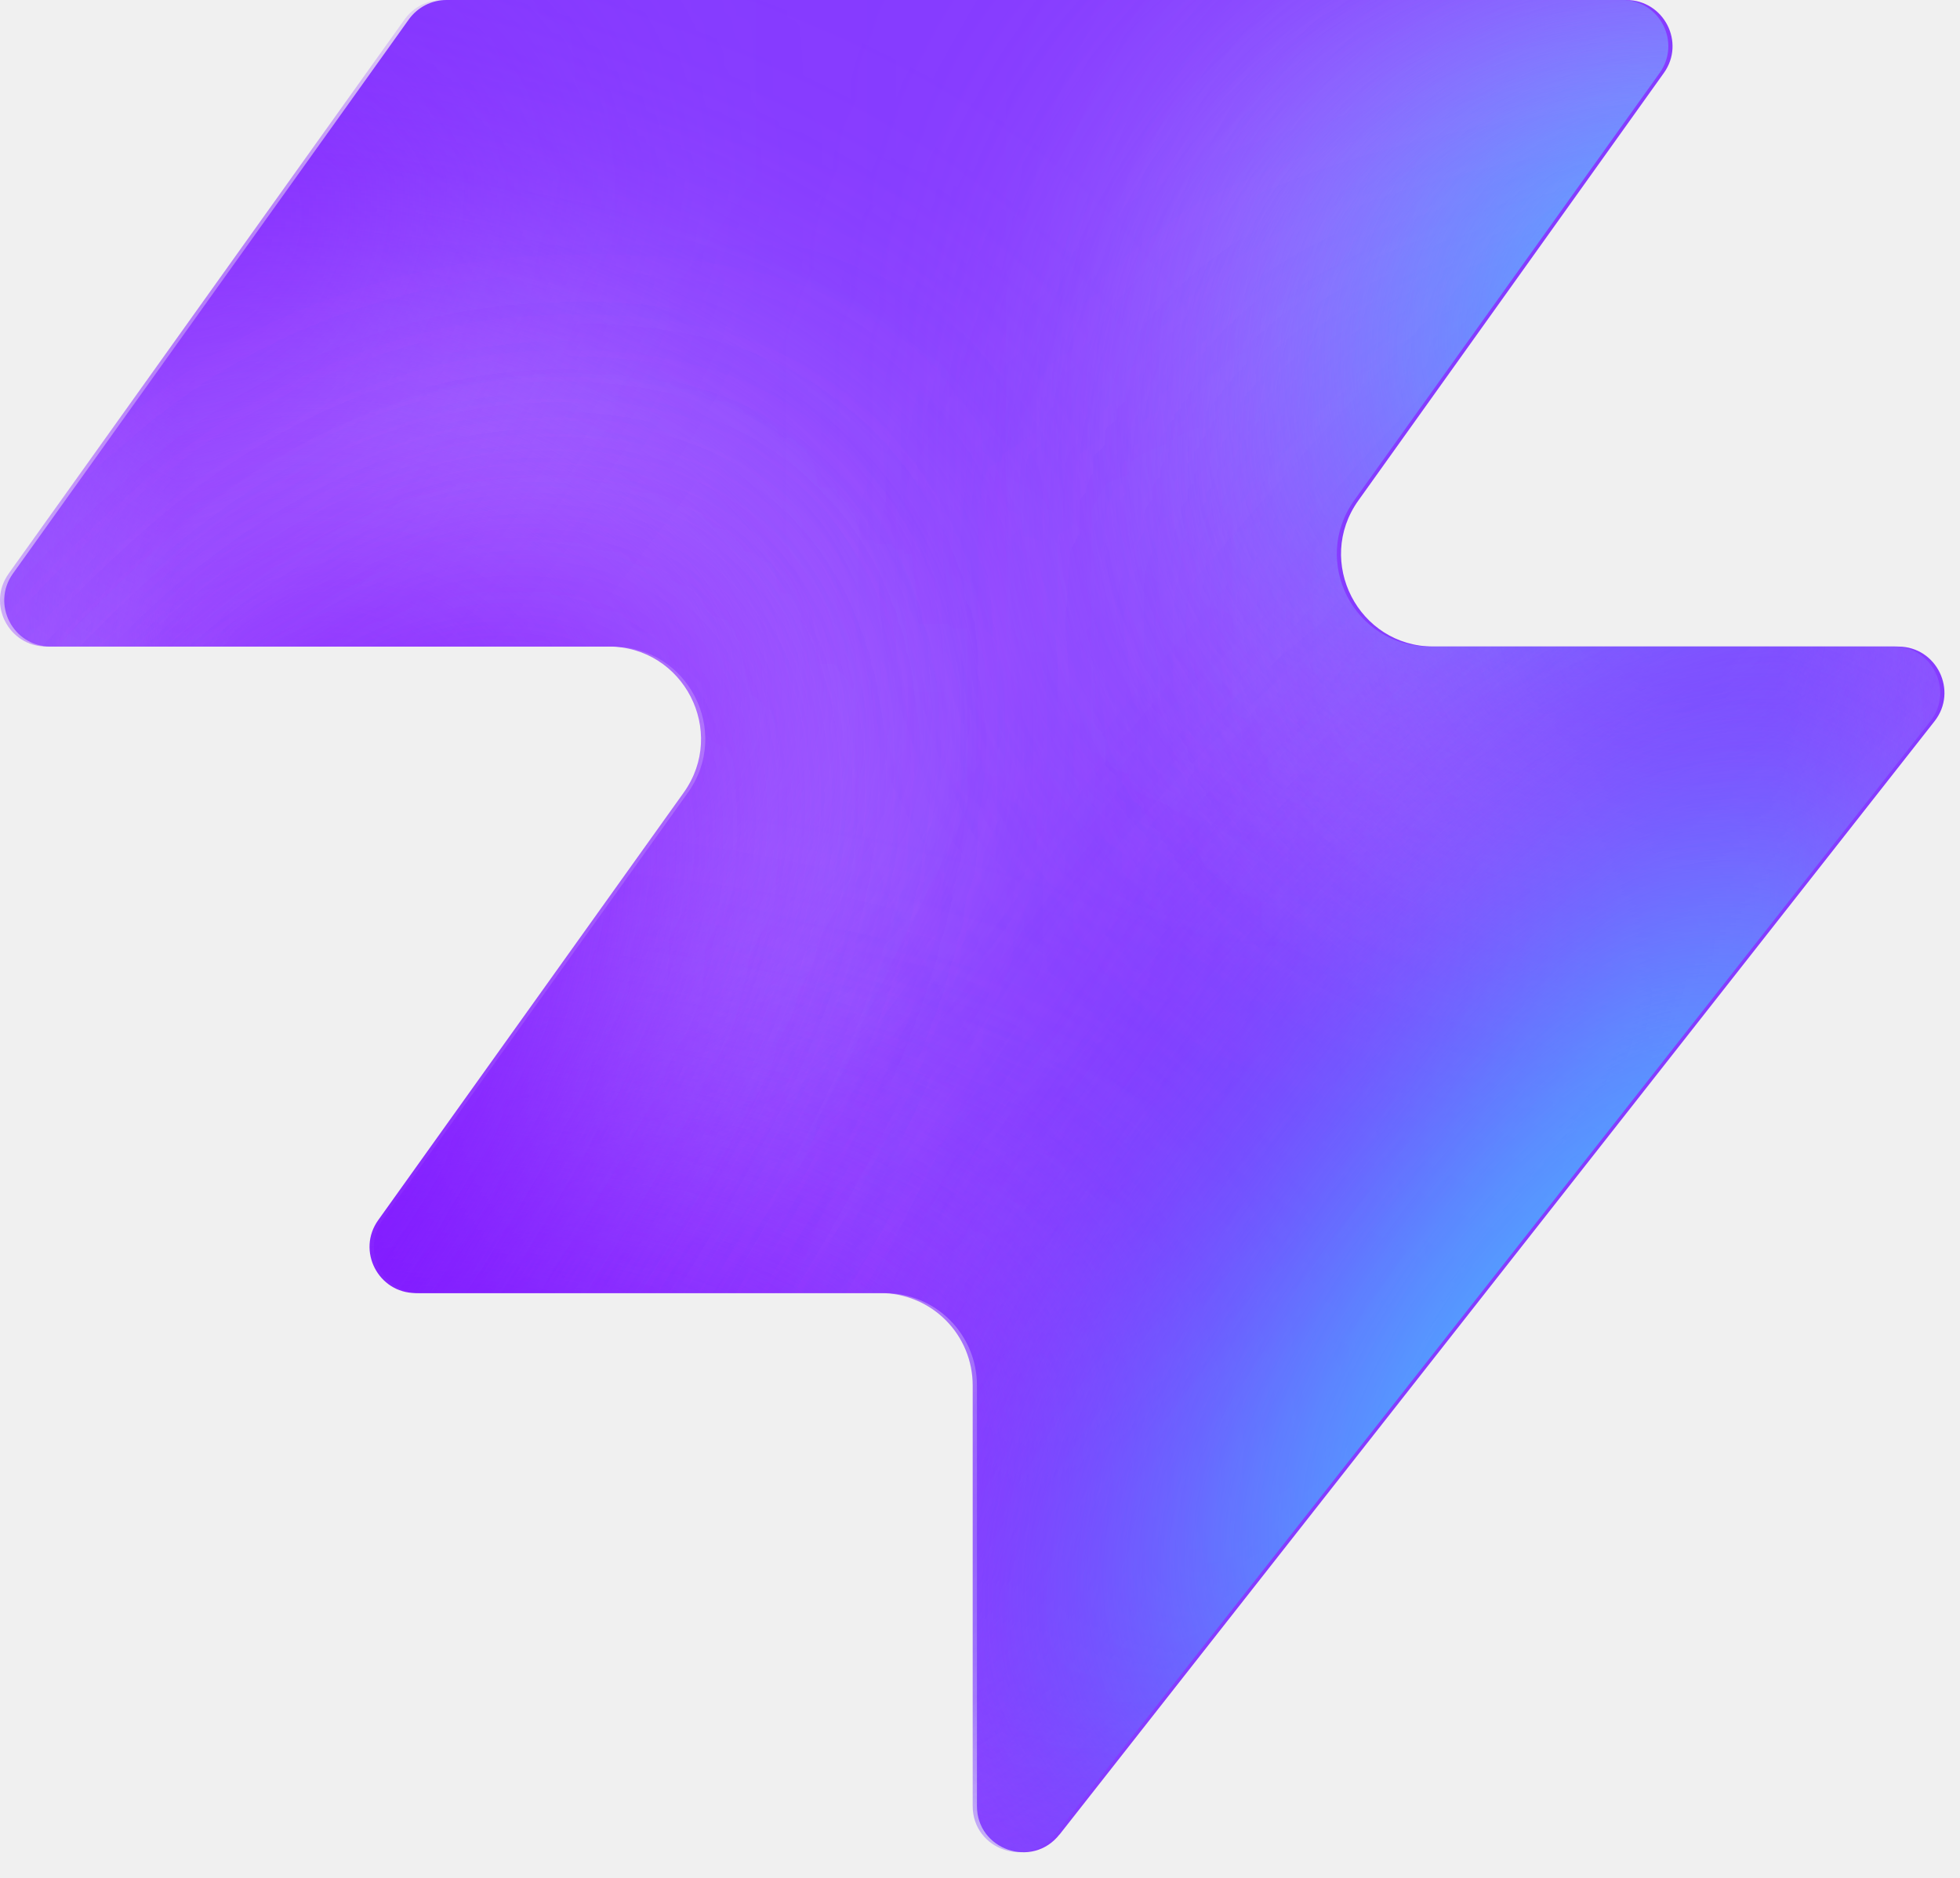
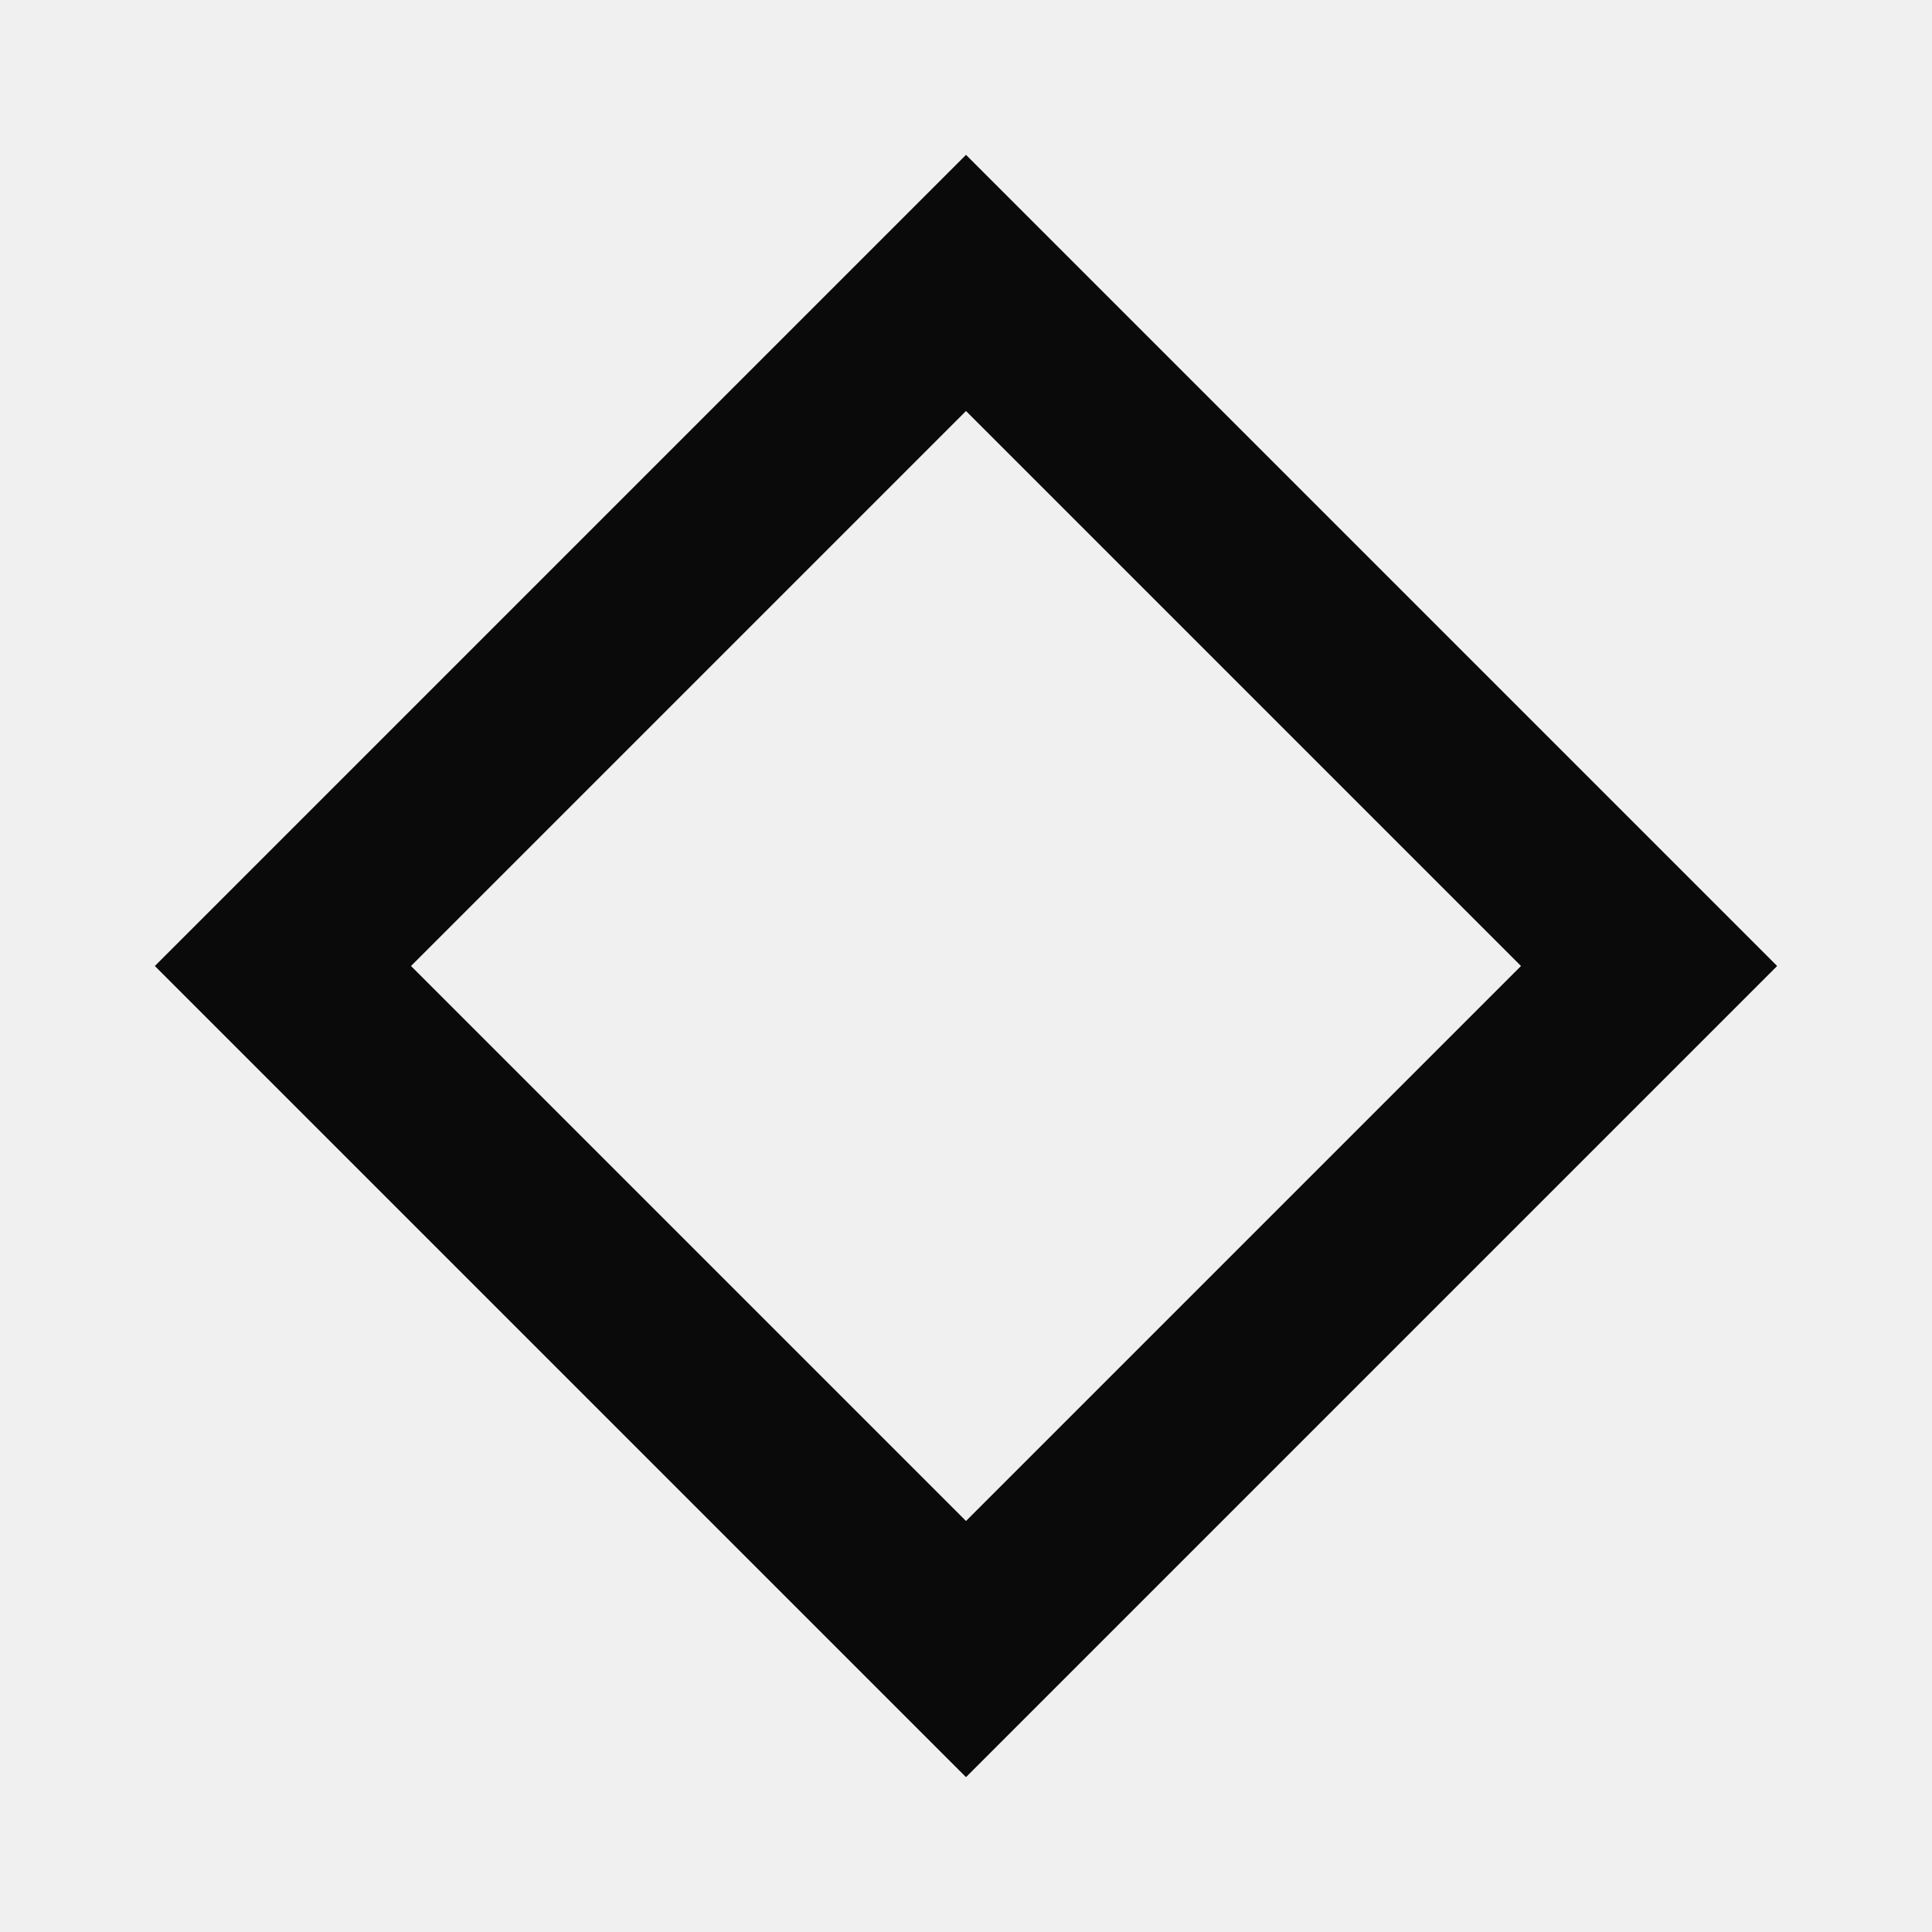
- <svg xmlns="http://www.w3.org/2000/svg" width="48" height="46" fill="none" viewBox="0 0 48 46">
-   <path fill="#863bff" d="M25.946 44.938c-.664.845-2.021.375-2.021-.698V33.937a2.26 2.26 0 0 0-2.262-2.262H10.287c-.92 0-1.456-1.04-.92-1.788l7.48-10.471c1.07-1.497 0-3.578-1.842-3.578H1.237c-.92 0-1.456-1.04-.92-1.788L10.013.474c.214-.297.556-.474.92-.474h28.894c.92 0 1.456 1.04.92 1.788l-7.48 10.471c-1.07 1.498 0 3.579 1.842 3.579h11.377c.943 0 1.473 1.088.89 1.83L25.947 44.94z" style="fill:#863bff;fill:color(display-p3 .525 .23 1);fill-opacity:1" />
-   <mask id="a" width="48" height="46" x="0" y="0" maskUnits="userSpaceOnUse" style="mask-type:alpha">
-     <path fill="#000" d="M25.842 44.938c-.664.844-2.021.375-2.021-.698V33.937a2.26 2.26 0 0 0-2.262-2.262H10.183c-.92 0-1.456-1.04-.92-1.788l7.48-10.471c1.07-1.498 0-3.579-1.842-3.579H1.133c-.92 0-1.456-1.04-.92-1.787L9.91.473c.214-.297.556-.474.92-.474h28.894c.92 0 1.456 1.04.92 1.788l-7.48 10.471c-1.07 1.498 0 3.578 1.842 3.578h11.377c.943 0 1.473 1.088.89 1.832L25.843 44.94z" style="fill:#000;fill-opacity:1" />
-   </mask>
-   <g mask="url(#a)">
-     <g filter="url(#b)">
-       <ellipse cx="5.508" cy="14.704" fill="#ede6ff" rx="5.508" ry="14.704" style="fill:#ede6ff;fill:color(display-p3 .927 .903 1);fill-opacity:1" transform="matrix(.00324 1 1 -.00324 -4.47 31.516)" />
-     </g>
-     <g filter="url(#c)">
-       <ellipse cx="10.399" cy="29.851" fill="#ede6ff" rx="10.399" ry="29.851" style="fill:#ede6ff;fill:color(display-p3 .927 .903 1);fill-opacity:1" transform="matrix(.00324 1 1 -.00324 -39.328 7.883)" />
-     </g>
-     <g filter="url(#d)">
-       <ellipse cx="5.508" cy="30.487" fill="#7e14ff" rx="5.508" ry="30.487" style="fill:#7e14ff;fill:color(display-p3 .492 .077 1);fill-opacity:1" transform="rotate(89.814 -25.913 -14.639)scale(1 -1)" />
-     </g>
-     <g filter="url(#e)">
-       <ellipse cx="5.508" cy="30.599" fill="#7e14ff" rx="5.508" ry="30.599" style="fill:#7e14ff;fill:color(display-p3 .492 .077 1);fill-opacity:1" transform="rotate(89.814 -32.644 -3.334)scale(1 -1)" />
-     </g>
-     <g filter="url(#f)">
-       <ellipse cx="5.508" cy="30.599" fill="#7e14ff" rx="5.508" ry="30.599" style="fill:#7e14ff;fill:color(display-p3 .492 .077 1);fill-opacity:1" transform="matrix(.00324 1 1 -.00324 -34.34 30.47)" />
-     </g>
-     <g filter="url(#g)">
-       <ellipse cx="14.072" cy="22.078" fill="#ede6ff" rx="14.072" ry="22.078" style="fill:#ede6ff;fill:color(display-p3 .927 .903 1);fill-opacity:1" transform="rotate(93.35 24.506 48.493)scale(-1 1)" />
-     </g>
-     <g filter="url(#h)">
-       <ellipse cx="3.47" cy="21.501" fill="#7e14ff" rx="3.47" ry="21.501" style="fill:#7e14ff;fill:color(display-p3 .492 .077 1);fill-opacity:1" transform="rotate(89.009 28.708 47.59)scale(-1 1)" />
-     </g>
-     <g filter="url(#i)">
-       <ellipse cx="3.47" cy="21.501" fill="#7e14ff" rx="3.47" ry="21.501" style="fill:#7e14ff;fill:color(display-p3 .492 .077 1);fill-opacity:1" transform="rotate(89.009 28.708 47.59)scale(-1 1)" />
-     </g>
-     <g filter="url(#j)">
-       <ellipse cx=".387" cy="8.972" fill="#7e14ff" rx="4.407" ry="29.108" style="fill:#7e14ff;fill:color(display-p3 .492 .077 1);fill-opacity:1" transform="rotate(39.51 .387 8.972)" />
-     </g>
-     <g filter="url(#k)">
-       <ellipse cx="47.523" cy="-6.092" fill="#7e14ff" rx="4.407" ry="29.108" style="fill:#7e14ff;fill:color(display-p3 .492 .077 1);fill-opacity:1" transform="rotate(37.892 47.523 -6.092)" />
-     </g>
-     <g filter="url(#l)">
-       <ellipse cx="41.412" cy="6.333" fill="#47bfff" rx="5.971" ry="9.665" style="fill:#47bfff;fill:color(display-p3 .28 .748 1);fill-opacity:1" transform="rotate(37.892 41.412 6.333)" />
-     </g>
-     <g filter="url(#m)">
-       <ellipse cx="-1.879" cy="38.332" fill="#7e14ff" rx="4.407" ry="29.108" style="fill:#7e14ff;fill:color(display-p3 .492 .077 1);fill-opacity:1" transform="rotate(37.892 -1.88 38.332)" />
-     </g>
-     <g filter="url(#n)">
-       <ellipse cx="-1.879" cy="38.332" fill="#7e14ff" rx="4.407" ry="29.108" style="fill:#7e14ff;fill:color(display-p3 .492 .077 1);fill-opacity:1" transform="rotate(37.892 -1.88 38.332)" />
-     </g>
-     <g filter="url(#o)">
-       <ellipse cx="35.651" cy="29.907" fill="#7e14ff" rx="4.407" ry="29.108" style="fill:#7e14ff;fill:color(display-p3 .492 .077 1);fill-opacity:1" transform="rotate(37.892 35.651 29.907)" />
-     </g>
-     <g filter="url(#p)">
-       <ellipse cx="38.418" cy="32.4" fill="#47bfff" rx="5.971" ry="15.297" style="fill:#47bfff;fill:color(display-p3 .28 .748 1);fill-opacity:1" transform="rotate(37.892 38.418 32.4)" />
-     </g>
-   </g>
-   <defs>
-     <filter id="b" width="60.045" height="41.654" x="-19.77" y="16.149" color-interpolation-filters="sRGB" filterUnits="userSpaceOnUse">
-       <feFlood flood-opacity="0" result="BackgroundImageFix" />
-       <feBlend in="SourceGraphic" in2="BackgroundImageFix" result="shape" />
-       <feGaussianBlur result="effect1_foregroundBlur_2002_17158" stdDeviation="7.659" />
-     </filter>
-     <filter id="c" width="90.34" height="51.437" x="-54.613" y="-7.533" color-interpolation-filters="sRGB" filterUnits="userSpaceOnUse">
-       <feFlood flood-opacity="0" result="BackgroundImageFix" />
-       <feBlend in="SourceGraphic" in2="BackgroundImageFix" result="shape" />
-       <feGaussianBlur result="effect1_foregroundBlur_2002_17158" stdDeviation="7.659" />
-     </filter>
-     <filter id="d" width="79.355" height="29.4" x="-49.64" y="2.03" color-interpolation-filters="sRGB" filterUnits="userSpaceOnUse">
-       <feFlood flood-opacity="0" result="BackgroundImageFix" />
-       <feBlend in="SourceGraphic" in2="BackgroundImageFix" result="shape" />
-       <feGaussianBlur result="effect1_foregroundBlur_2002_17158" stdDeviation="4.596" />
-     </filter>
-     <filter id="e" width="79.579" height="29.4" x="-45.045" y="20.029" color-interpolation-filters="sRGB" filterUnits="userSpaceOnUse">
-       <feFlood flood-opacity="0" result="BackgroundImageFix" />
-       <feBlend in="SourceGraphic" in2="BackgroundImageFix" result="shape" />
-       <feGaussianBlur result="effect1_foregroundBlur_2002_17158" stdDeviation="4.596" />
-     </filter>
-     <filter id="f" width="79.579" height="29.4" x="-43.513" y="21.178" color-interpolation-filters="sRGB" filterUnits="userSpaceOnUse">
-       <feFlood flood-opacity="0" result="BackgroundImageFix" />
-       <feBlend in="SourceGraphic" in2="BackgroundImageFix" result="shape" />
-       <feGaussianBlur result="effect1_foregroundBlur_2002_17158" stdDeviation="4.596" />
-     </filter>
-     <filter id="g" width="74.749" height="58.852" x="15.756" y="-17.901" color-interpolation-filters="sRGB" filterUnits="userSpaceOnUse">
-       <feFlood flood-opacity="0" result="BackgroundImageFix" />
-       <feBlend in="SourceGraphic" in2="BackgroundImageFix" result="shape" />
-       <feGaussianBlur result="effect1_foregroundBlur_2002_17158" stdDeviation="7.659" />
-     </filter>
-     <filter id="h" width="61.377" height="25.362" x="23.548" y="2.284" color-interpolation-filters="sRGB" filterUnits="userSpaceOnUse">
-       <feFlood flood-opacity="0" result="BackgroundImageFix" />
-       <feBlend in="SourceGraphic" in2="BackgroundImageFix" result="shape" />
-       <feGaussianBlur result="effect1_foregroundBlur_2002_17158" stdDeviation="4.596" />
-     </filter>
-     <filter id="i" width="61.377" height="25.362" x="23.548" y="2.284" color-interpolation-filters="sRGB" filterUnits="userSpaceOnUse">
-       <feFlood flood-opacity="0" result="BackgroundImageFix" />
-       <feBlend in="SourceGraphic" in2="BackgroundImageFix" result="shape" />
-       <feGaussianBlur result="effect1_foregroundBlur_2002_17158" stdDeviation="4.596" />
-     </filter>
-     <filter id="j" width="56.045" height="63.649" x="-27.636" y="-22.853" color-interpolation-filters="sRGB" filterUnits="userSpaceOnUse">
-       <feFlood flood-opacity="0" result="BackgroundImageFix" />
-       <feBlend in="SourceGraphic" in2="BackgroundImageFix" result="shape" />
-       <feGaussianBlur result="effect1_foregroundBlur_2002_17158" stdDeviation="4.596" />
-     </filter>
-     <filter id="k" width="54.814" height="64.646" x="20.116" y="-38.415" color-interpolation-filters="sRGB" filterUnits="userSpaceOnUse">
-       <feFlood flood-opacity="0" result="BackgroundImageFix" />
-       <feBlend in="SourceGraphic" in2="BackgroundImageFix" result="shape" />
-       <feGaussianBlur result="effect1_foregroundBlur_2002_17158" stdDeviation="4.596" />
-     </filter>
-     <filter id="l" width="33.541" height="35.313" x="24.641" y="-11.323" color-interpolation-filters="sRGB" filterUnits="userSpaceOnUse">
-       <feFlood flood-opacity="0" result="BackgroundImageFix" />
-       <feBlend in="SourceGraphic" in2="BackgroundImageFix" result="shape" />
-       <feGaussianBlur result="effect1_foregroundBlur_2002_17158" stdDeviation="4.596" />
-     </filter>
-     <filter id="m" width="54.814" height="64.646" x="-29.286" y="6.009" color-interpolation-filters="sRGB" filterUnits="userSpaceOnUse">
-       <feFlood flood-opacity="0" result="BackgroundImageFix" />
-       <feBlend in="SourceGraphic" in2="BackgroundImageFix" result="shape" />
-       <feGaussianBlur result="effect1_foregroundBlur_2002_17158" stdDeviation="4.596" />
-     </filter>
-     <filter id="n" width="54.814" height="64.646" x="-29.286" y="6.009" color-interpolation-filters="sRGB" filterUnits="userSpaceOnUse">
-       <feFlood flood-opacity="0" result="BackgroundImageFix" />
-       <feBlend in="SourceGraphic" in2="BackgroundImageFix" result="shape" />
-       <feGaussianBlur result="effect1_foregroundBlur_2002_17158" stdDeviation="4.596" />
-     </filter>
-     <filter id="o" width="54.814" height="64.646" x="8.244" y="-2.416" color-interpolation-filters="sRGB" filterUnits="userSpaceOnUse">
-       <feFlood flood-opacity="0" result="BackgroundImageFix" />
-       <feBlend in="SourceGraphic" in2="BackgroundImageFix" result="shape" />
-       <feGaussianBlur result="effect1_foregroundBlur_2002_17158" stdDeviation="4.596" />
-     </filter>
-     <filter id="p" width="39.409" height="43.623" x="18.713" y="10.588" color-interpolation-filters="sRGB" filterUnits="userSpaceOnUse">
-       <feFlood flood-opacity="0" result="BackgroundImageFix" />
-       <feBlend in="SourceGraphic" in2="BackgroundImageFix" result="shape" />
-       <feGaussianBlur result="effect1_foregroundBlur_2002_17158" stdDeviation="4.596" />
-     </filter>
-   </defs>
+ <svg xmlns="http://www.w3.org/2000/svg" viewBox="0 0 32 32">
+   <style>
+     rect { stroke: #0a0a0a; }
+     @media (prefers-color-scheme: dark) { rect { stroke: #ffffff; } }
+   </style>
+   <rect x="8" y="8" width="16" height="16" fill="none" stroke-width="3" transform="rotate(45 16 16)" />
</svg>
